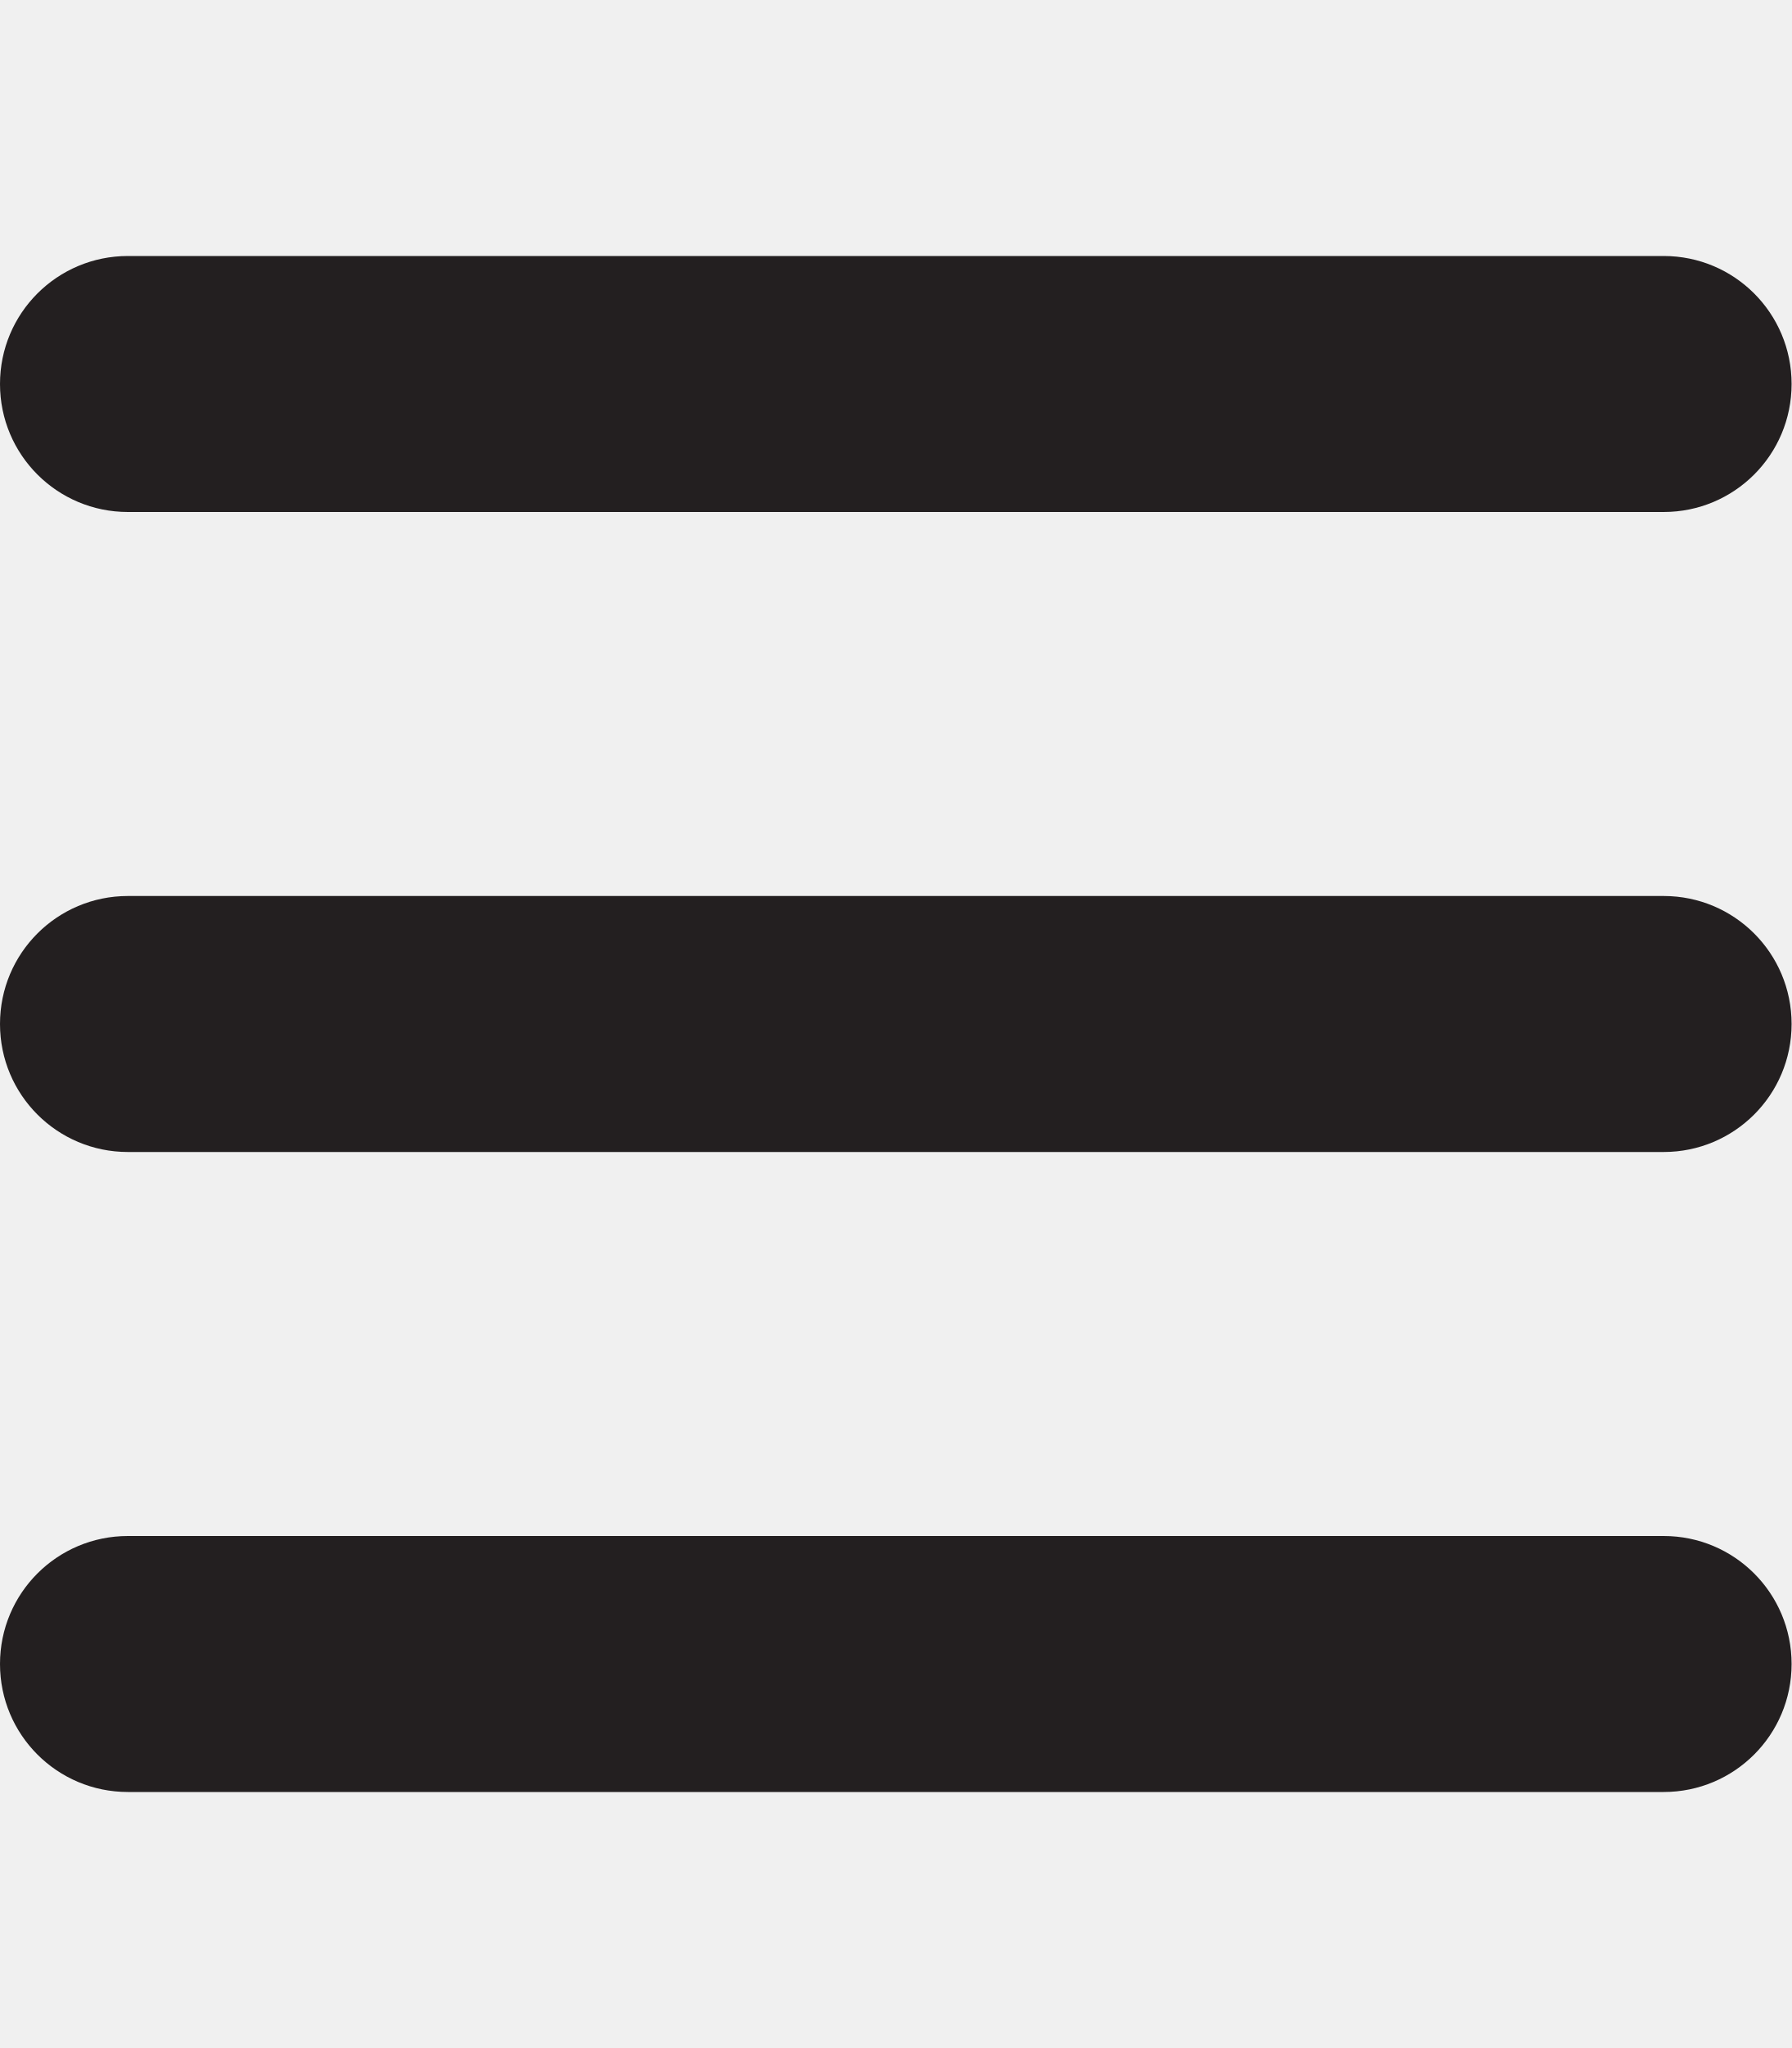
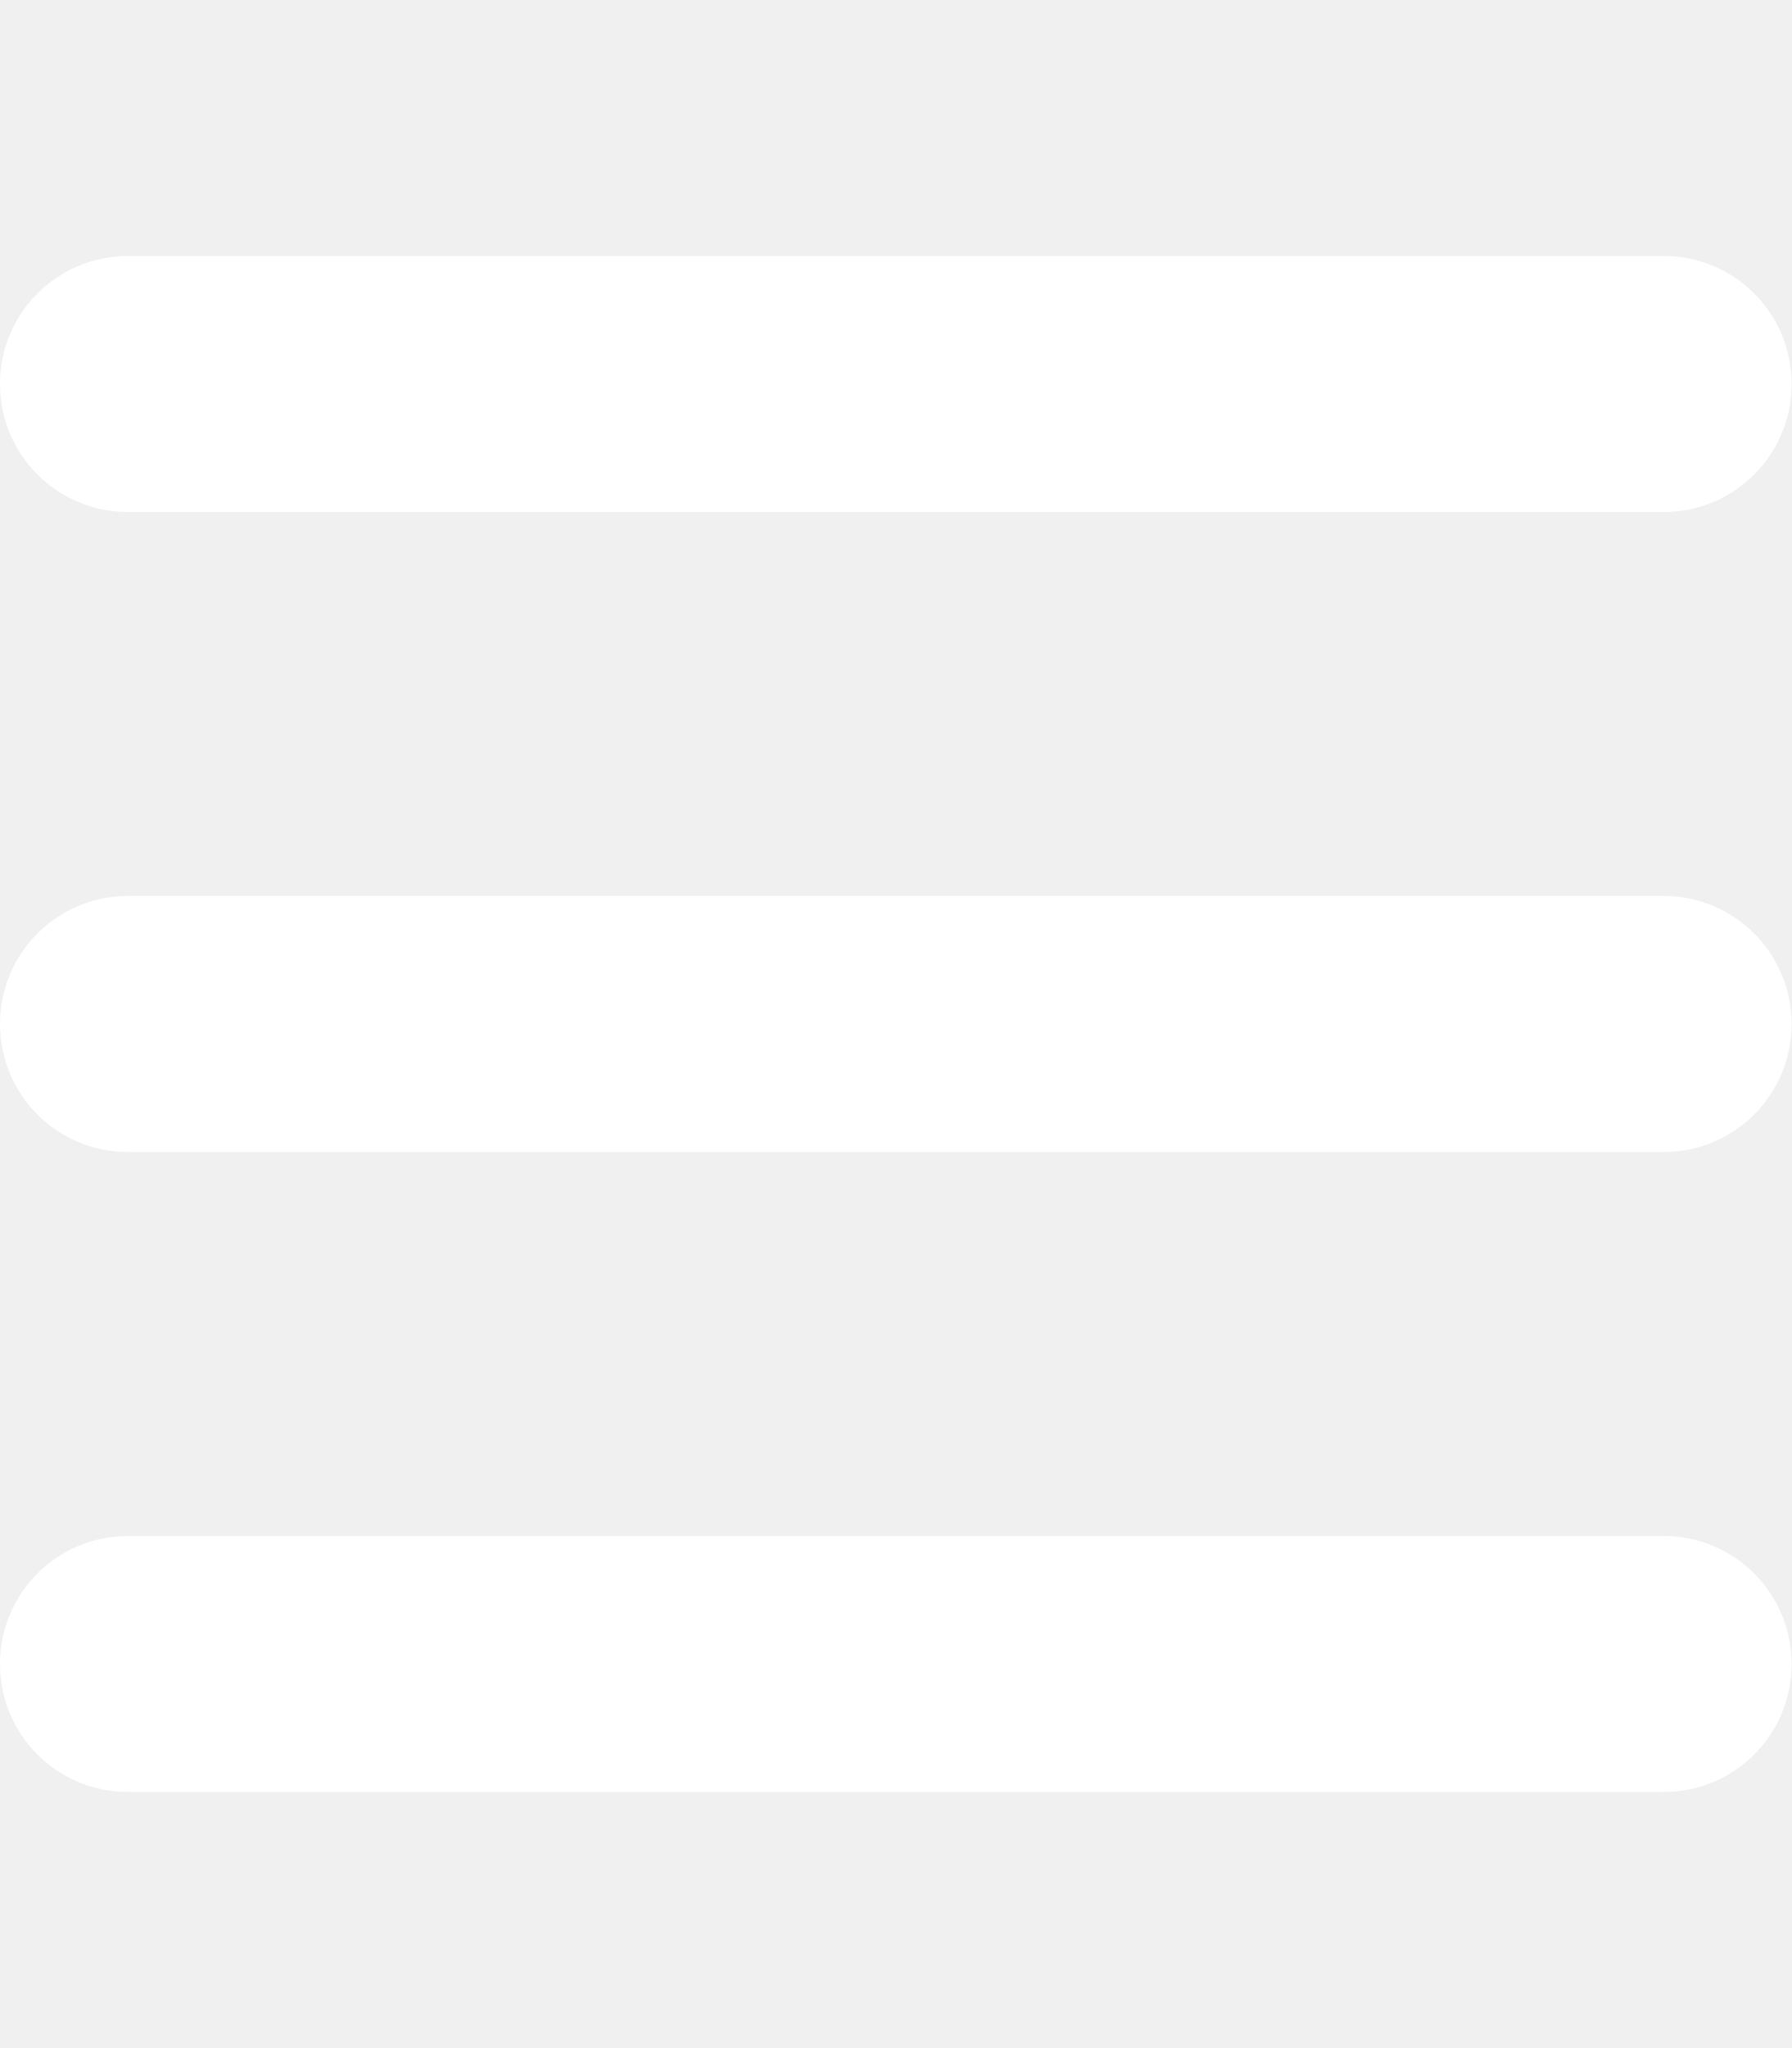
<svg xmlns="http://www.w3.org/2000/svg" viewBox="0 0 448 512">
-   <path fill="#231F20" d="M0 96C0 78.3 14.3 64 32 64H416c17.7 0 32 14.3 32 32s-14.3 32-32 32H32C14.3 128 0 113.7 0 96zM0 256c0-17.7 14.3-32 32-32H416c17.7 0 32 14.3 32 32s-14.3 32-32 32H32c-17.7 0-32-14.3-32-32zM448 416c0 17.7-14.3 32-32 32H32c-17.7 0-32-14.3-32-32s14.3-32 32-32H416c17.7 0 32 14.3 32 32z" />
+   <path fill="#fff" d="M0 96C0 78.3 14.3 64 32 64H416c17.7 0 32 14.3 32 32s-14.3 32-32 32H32C14.3 128 0 113.7 0 96zM0 256c0-17.7 14.3-32 32-32H416c17.7 0 32 14.3 32 32s-14.3 32-32 32H32c-17.7 0-32-14.3-32-32zM448 416c0 17.7-14.3 32-32 32H32c-17.7 0-32-14.3-32-32s14.3-32 32-32H416c17.7 0 32 14.3 32 32z" />
</svg>
